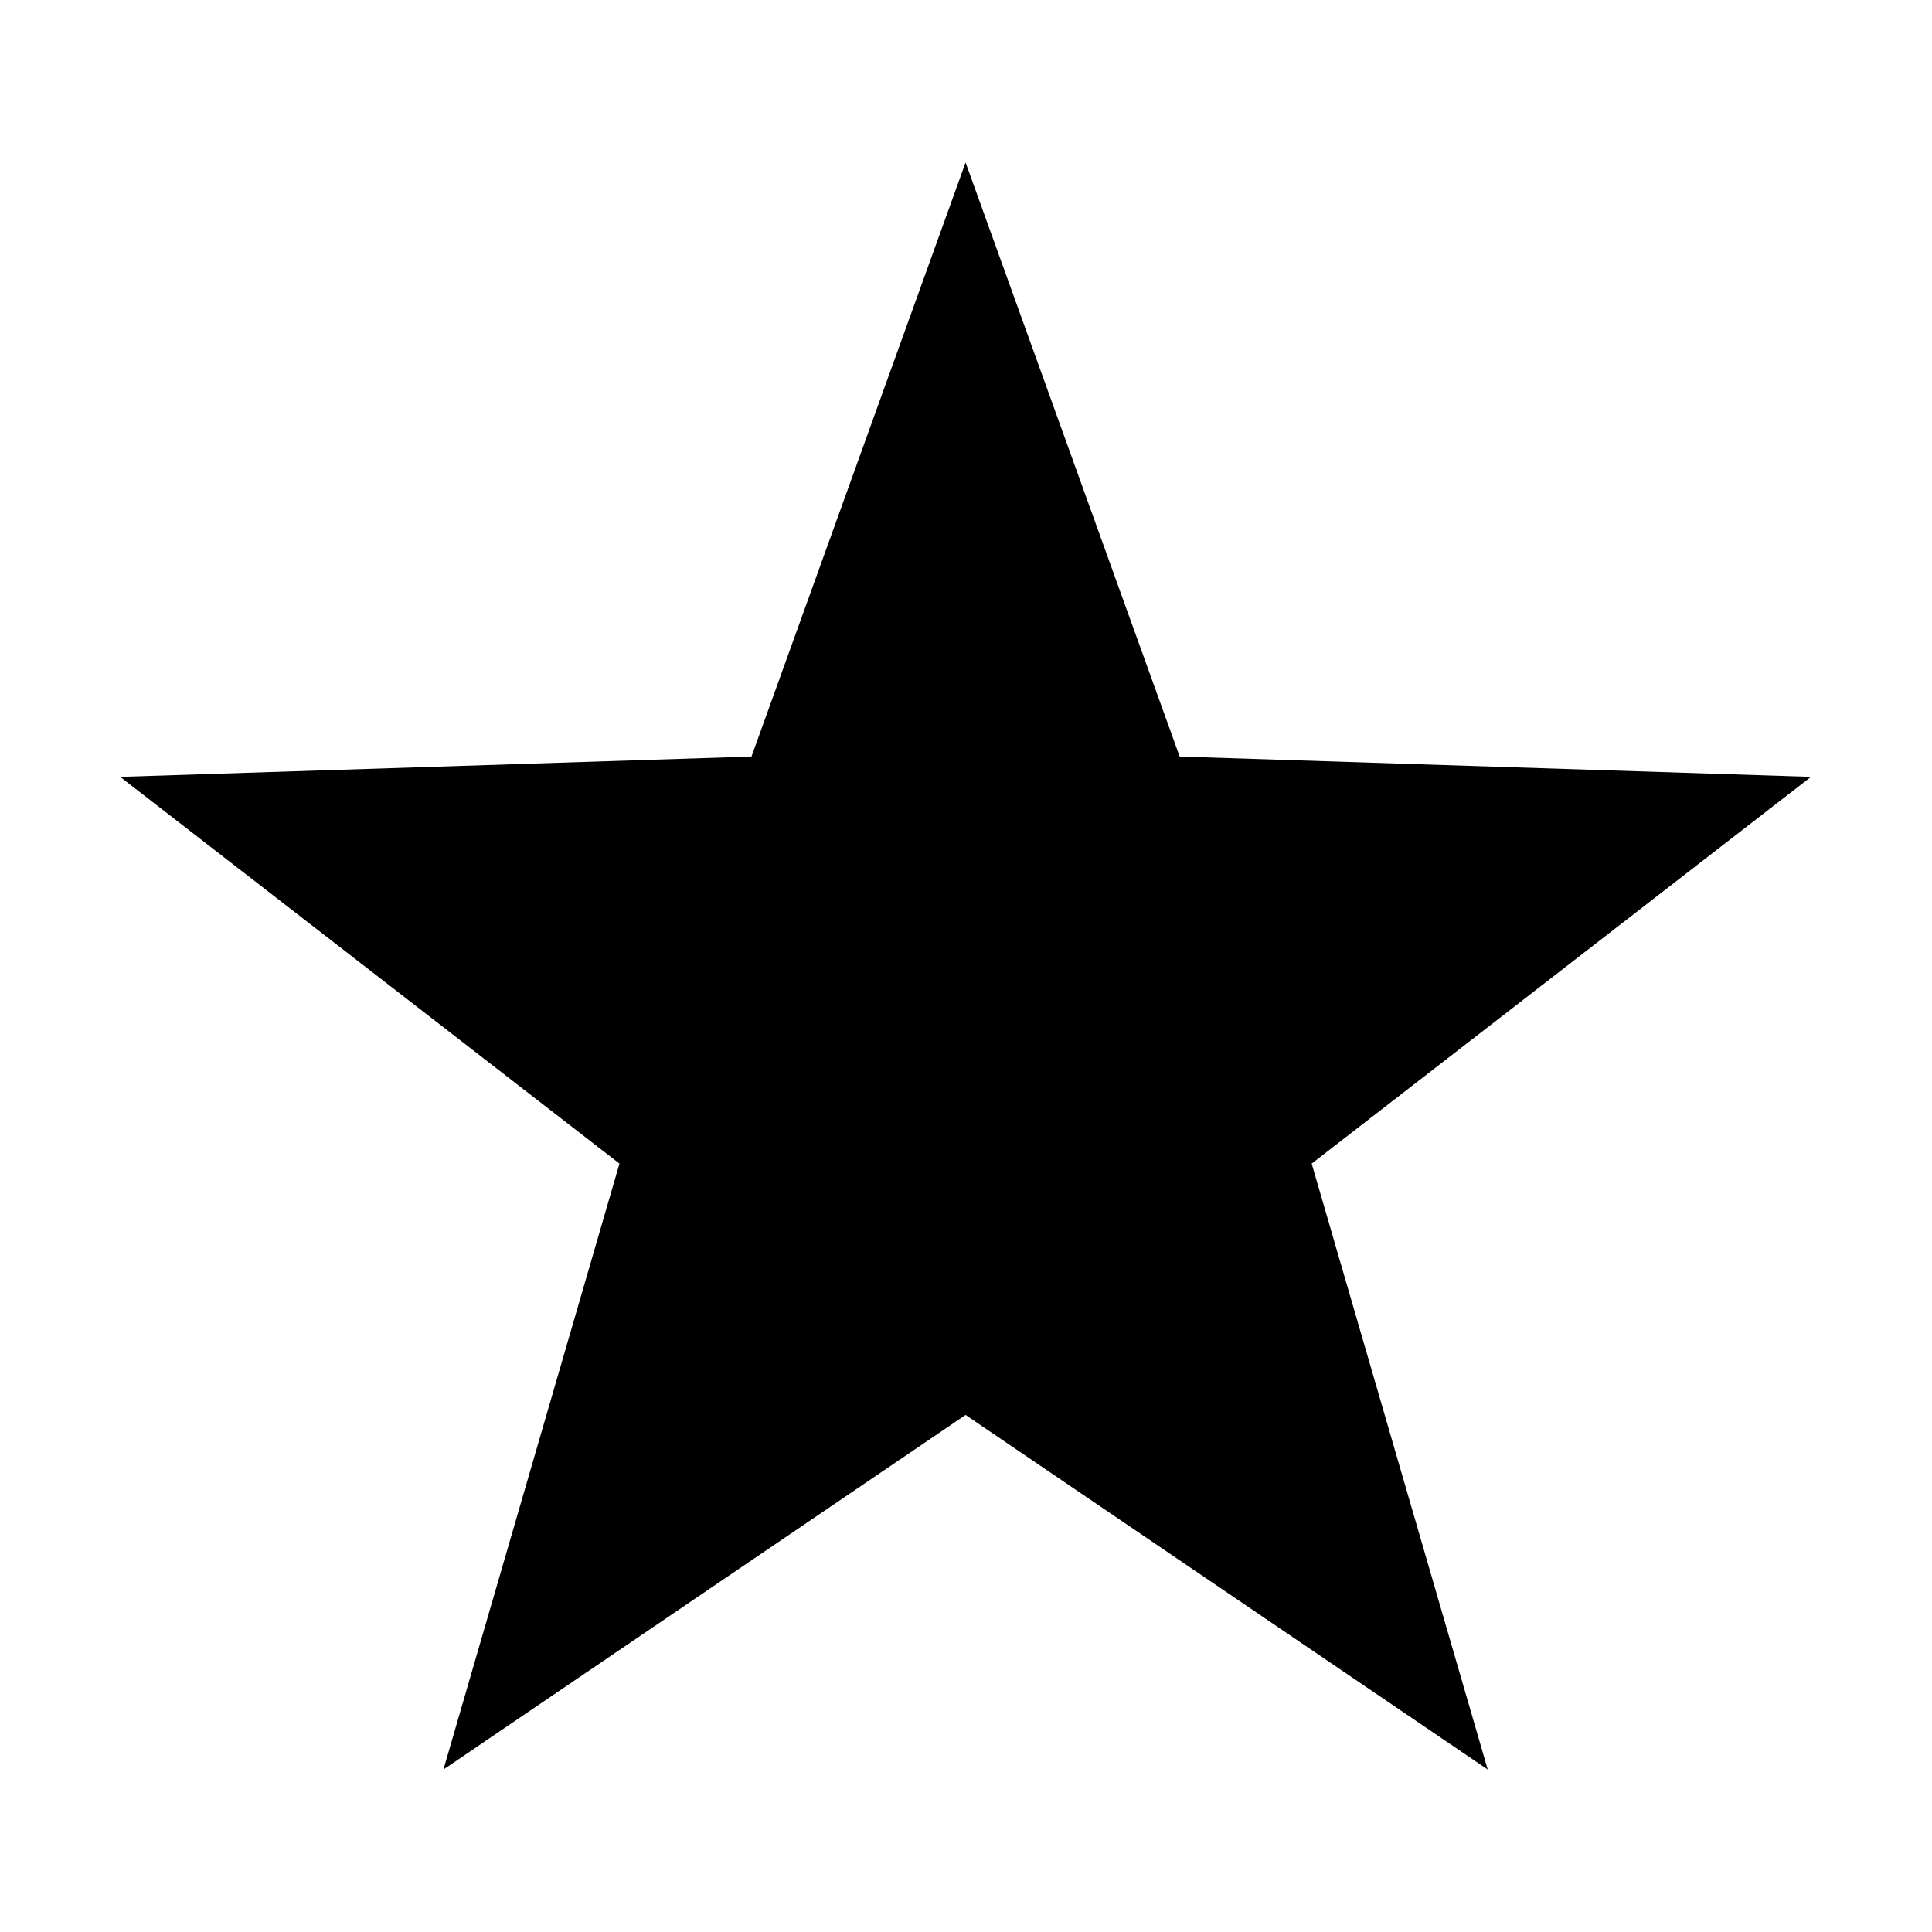
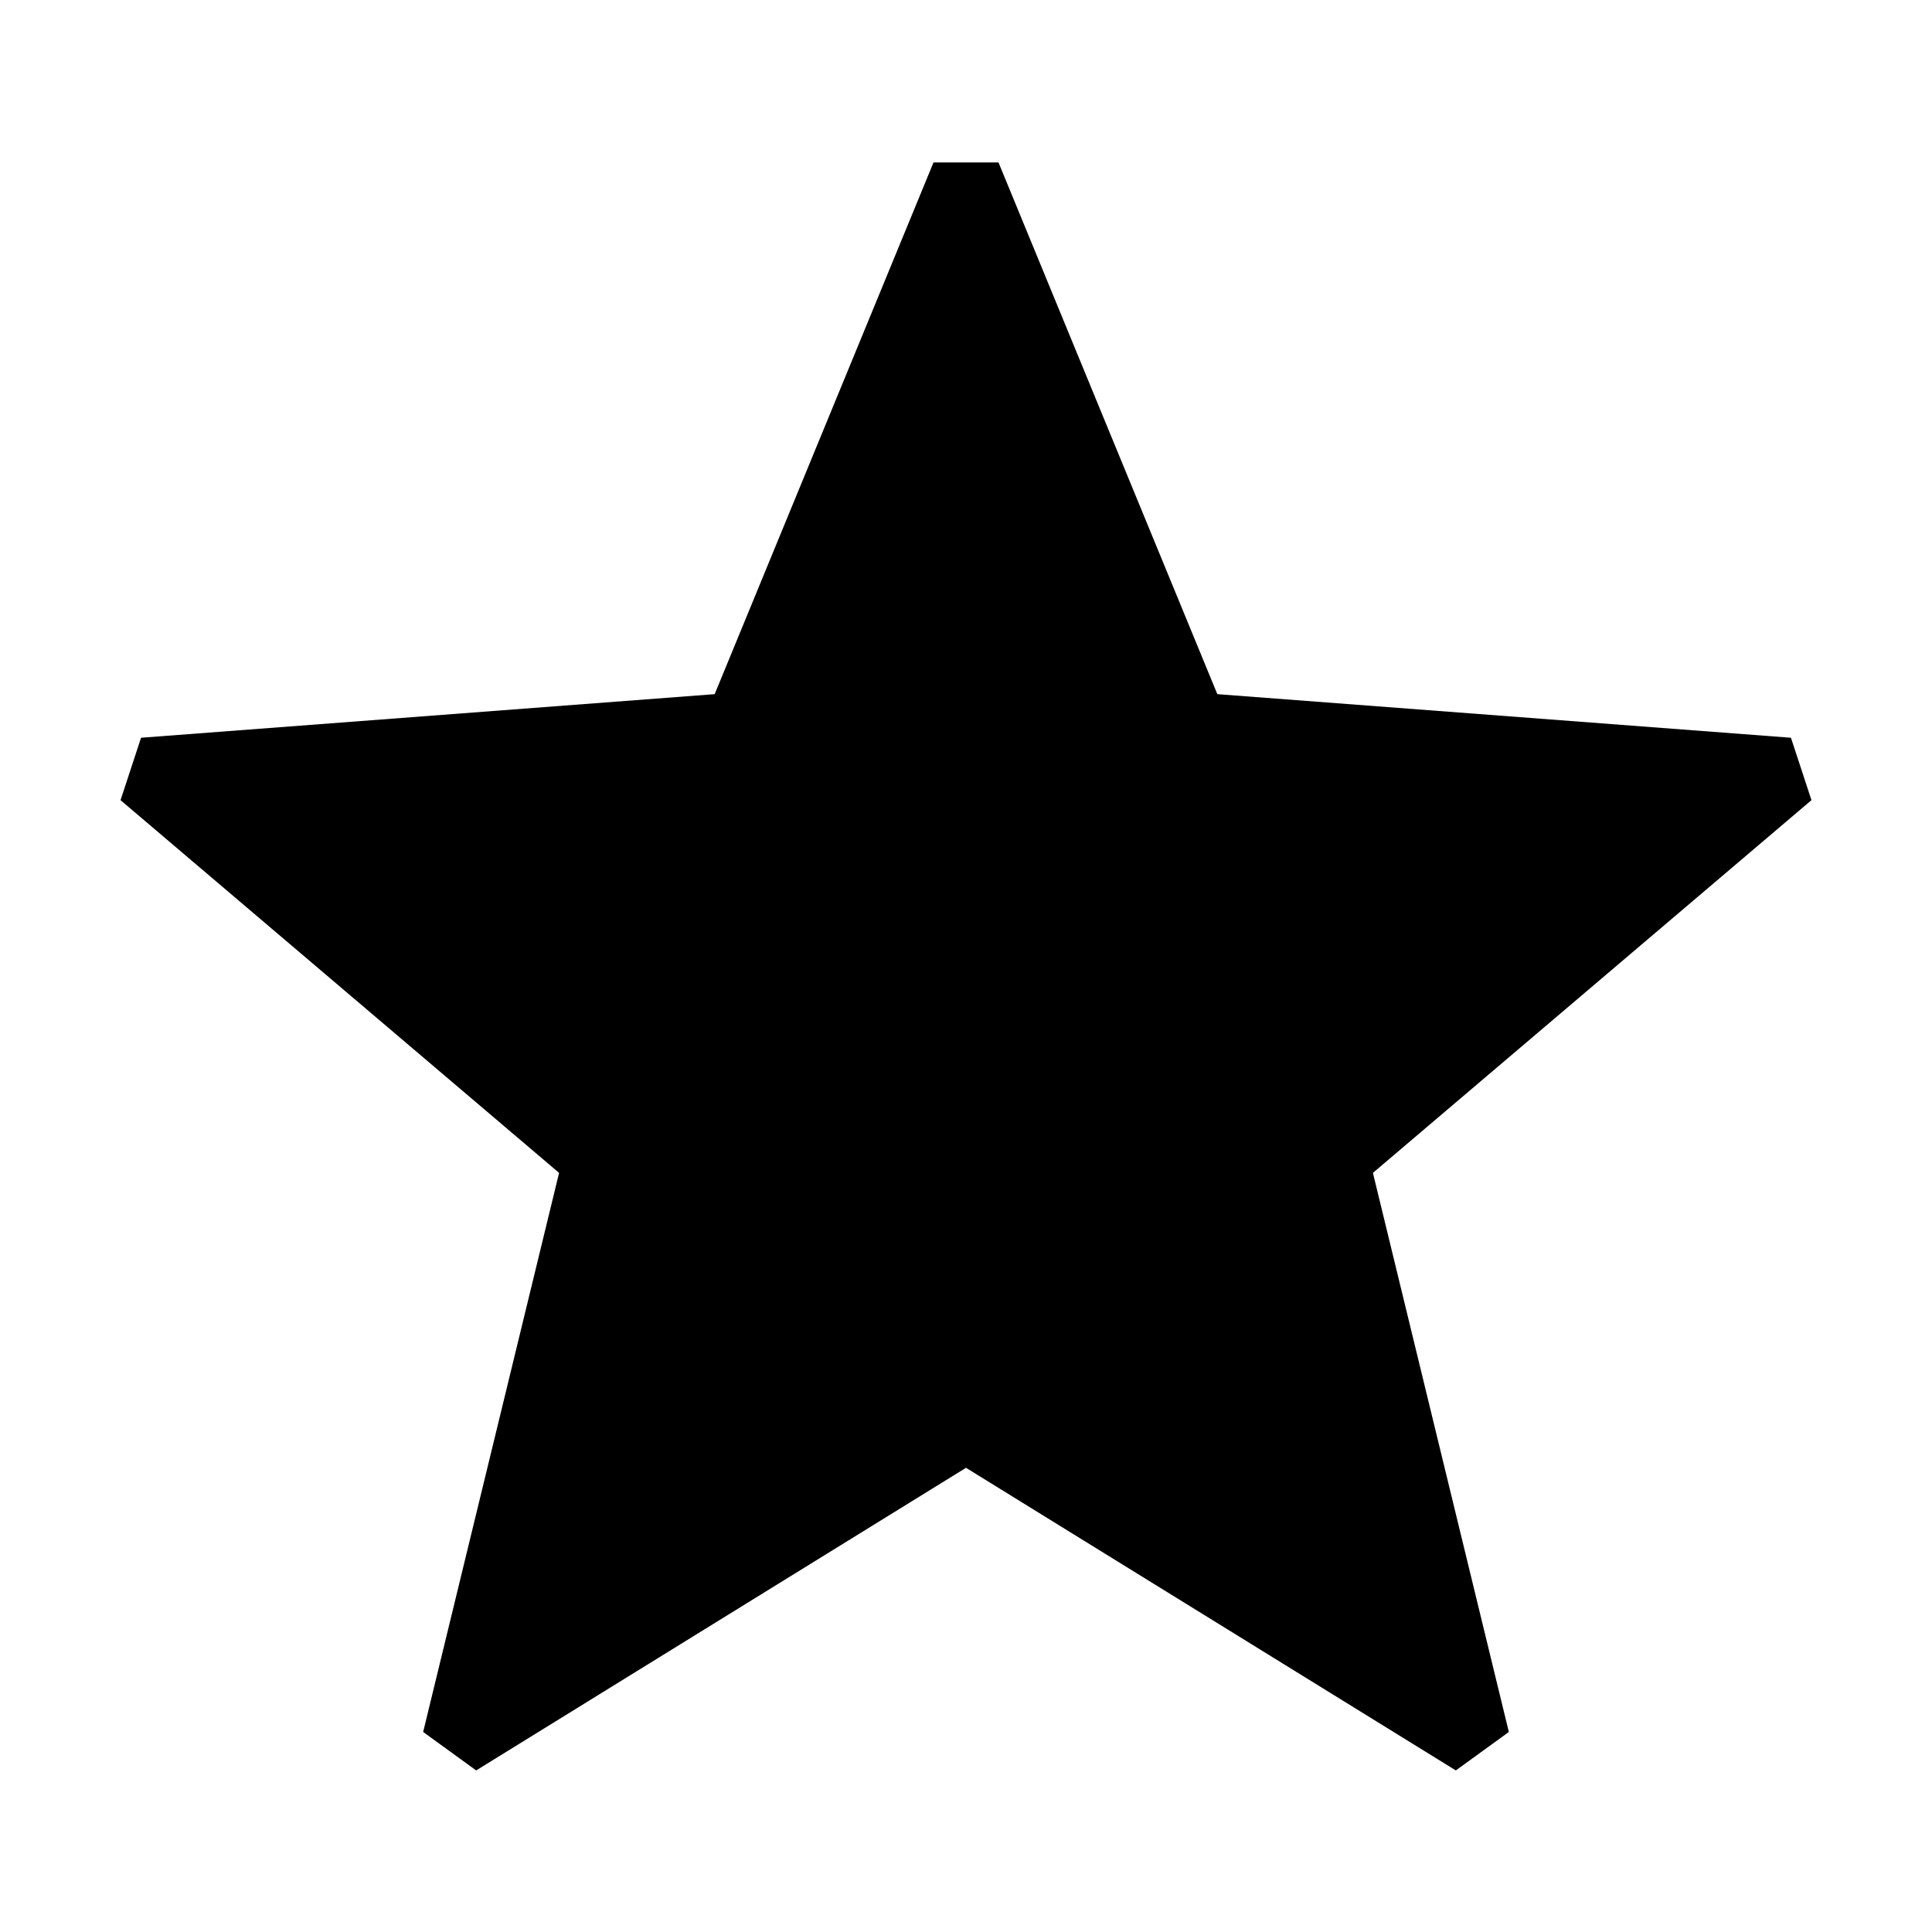
- <svg xmlns="http://www.w3.org/2000/svg" viewBox="0.59 0.18 22.83 22.83" fill="currentColor">
-   <path fill-rule="evenodd" d="M12.00 2.10 L14.53 9.12 L21.99 9.36 L16.09 13.93 L18.17 21.09 L12.00 16.90 L5.83 21.09 L7.91 13.93 L2.01 9.36 L9.47 9.12 Z" />
+ <svg xmlns="http://www.w3.org/2000/svg" viewBox="0.70 0.63 22.60 22.60" fill="currentColor">
+   <path fill-rule="evenodd" d="M11.62 2.53 L12.38 2.53 L14.94 8.75 L21.65 9.26 L21.89 9.99 L16.76 14.35 L18.35 20.89 L17.73 21.34 L12.00 17.80 L6.27 21.34 L5.65 20.89 L7.24 14.35 L2.11 9.99 L2.35 9.26 L9.06 8.75 Z" />
</svg>
